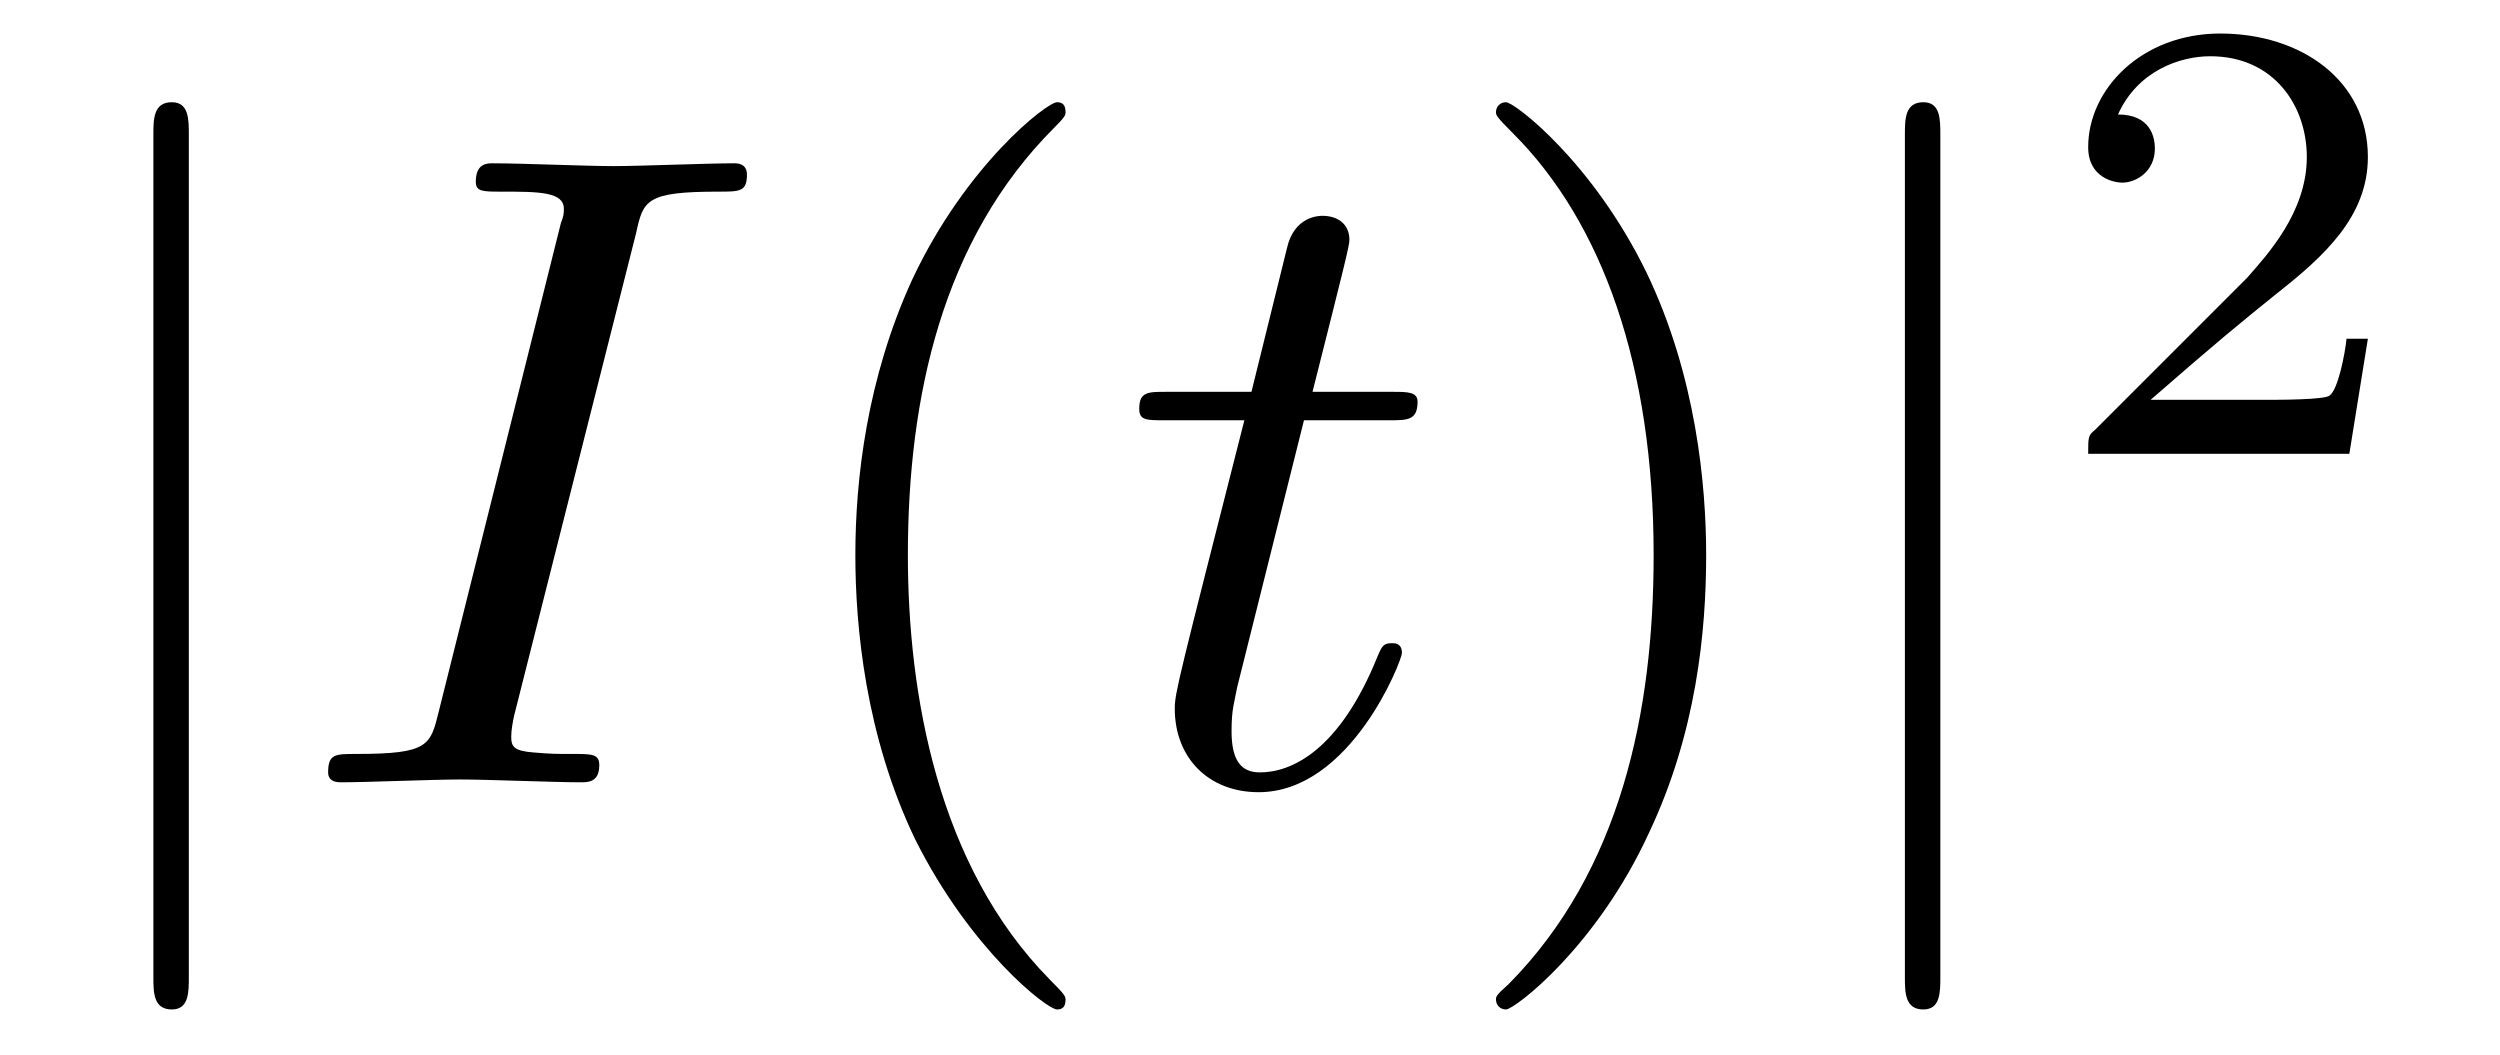
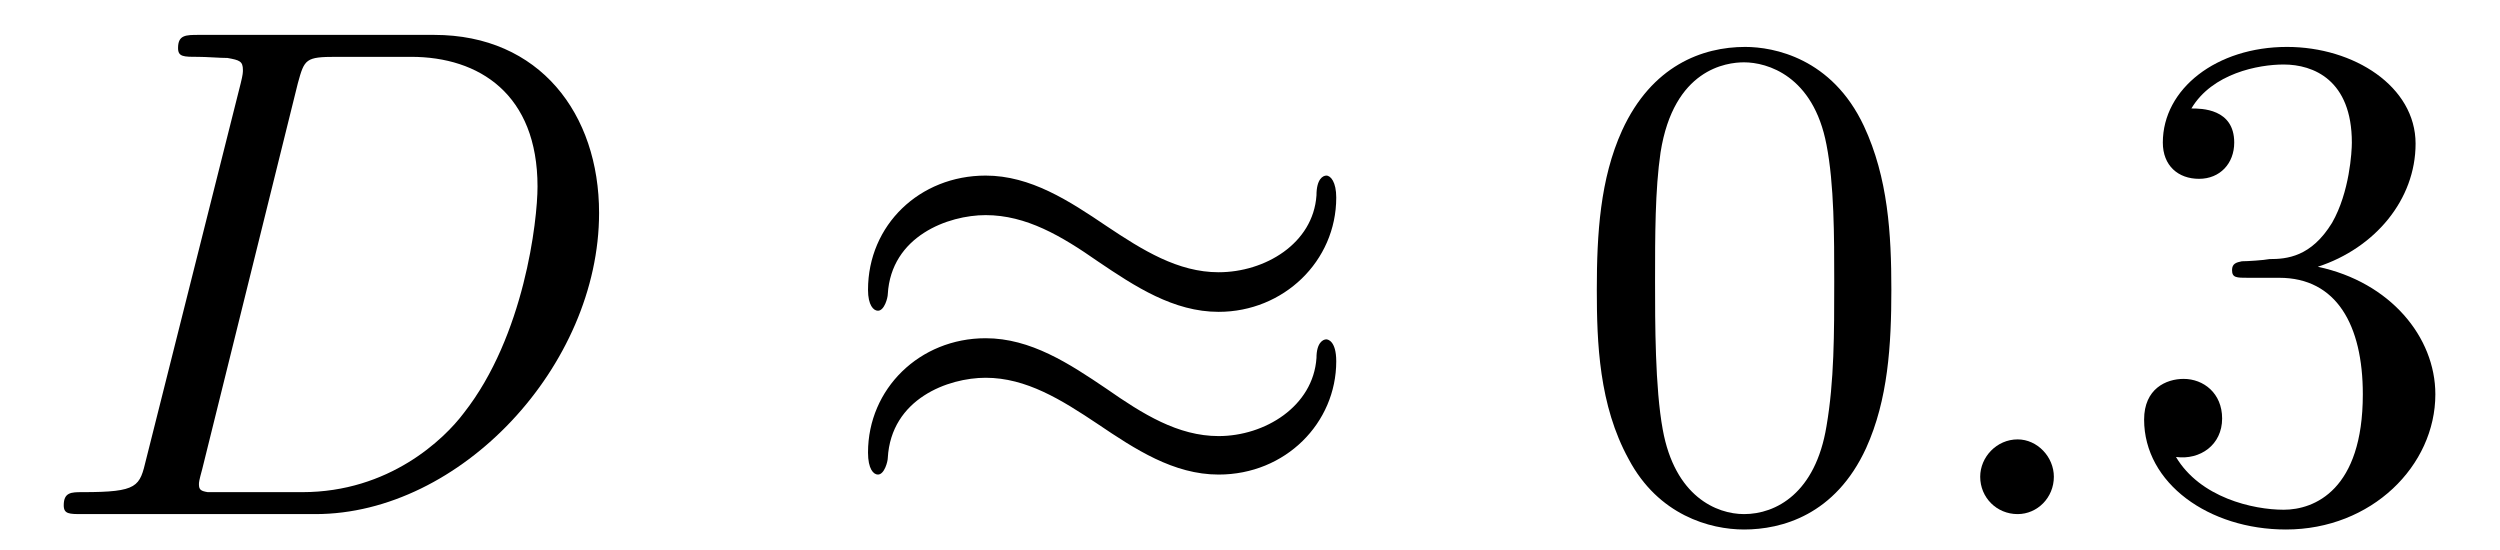
- <svg xmlns="http://www.w3.org/2000/svg" xmlns:xlink="http://www.w3.org/1999/xlink" viewBox="0 0 27.512 11.6">
+ <svg xmlns="http://www.w3.org/2000/svg" xmlns:xlink="http://www.w3.org/1999/xlink" viewBox="0 0 35.538 7.808">
  <defs>
    <g>
      <g id="glyph-0-0">
-         <path d="M 1.578 -7.125 C 1.578 -7.297 1.578 -7.484 1.391 -7.484 C 1.188 -7.484 1.188 -7.297 1.188 -7.125 L 1.188 2.141 C 1.188 2.312 1.188 2.5 1.391 2.5 C 1.578 2.5 1.578 2.312 1.578 2.141 Z M 1.578 -7.125 " />
+         <path d="M 1.578 -0.781 C 1.484 -0.391 1.469 -0.312 0.672 -0.312 C 0.516 -0.312 0.406 -0.312 0.406 -0.125 C 0.406 0 0.484 0 0.672 0 L 3.984 0 C 6.047 0 8.016 -2.109 8.016 -4.281 C 8.016 -5.688 7.172 -6.812 5.672 -6.812 L 2.328 -6.812 C 2.141 -6.812 2.031 -6.812 2.031 -6.625 C 2.031 -6.5 2.109 -6.5 2.312 -6.5 C 2.438 -6.5 2.625 -6.484 2.734 -6.484 C 2.906 -6.453 2.953 -6.438 2.953 -6.312 C 2.953 -6.281 2.953 -6.25 2.922 -6.125 Z M 3.734 -6.125 C 3.828 -6.469 3.844 -6.5 4.281 -6.5 L 5.344 -6.5 C 6.312 -6.5 7.141 -5.969 7.141 -4.656 C 7.141 -4.172 6.953 -2.531 6.094 -1.438 C 5.812 -1.062 5.031 -0.312 3.797 -0.312 L 2.672 -0.312 C 2.531 -0.312 2.516 -0.312 2.453 -0.312 C 2.359 -0.328 2.328 -0.344 2.328 -0.422 C 2.328 -0.453 2.328 -0.469 2.375 -0.641 Z M 3.734 -6.125 " />
+       </g>
+       <g id="glyph-0-1">
+         <path d="M 1.906 -0.531 C 1.906 -0.812 1.672 -1.062 1.391 -1.062 C 1.094 -1.062 0.859 -0.812 0.859 -0.531 C 0.859 -0.234 1.094 0 1.391 0 C 1.672 0 1.906 -0.234 1.906 -0.531 Z M 1.906 -0.531 " />
      </g>
      <g id="glyph-1-0">
-         <path d="M 3.734 -6.047 C 3.812 -6.406 3.844 -6.5 4.641 -6.5 C 4.875 -6.5 4.953 -6.5 4.953 -6.688 C 4.953 -6.812 4.844 -6.812 4.812 -6.812 C 4.516 -6.812 3.781 -6.781 3.484 -6.781 C 3.188 -6.781 2.469 -6.812 2.156 -6.812 C 2.094 -6.812 1.969 -6.812 1.969 -6.609 C 1.969 -6.5 2.047 -6.5 2.25 -6.5 C 2.656 -6.5 2.938 -6.5 2.938 -6.312 C 2.938 -6.266 2.938 -6.234 2.906 -6.156 L 1.562 -0.781 C 1.469 -0.406 1.453 -0.312 0.656 -0.312 C 0.422 -0.312 0.344 -0.312 0.344 -0.109 C 0.344 0 0.453 0 0.484 0 C 0.781 0 1.5 -0.031 1.797 -0.031 C 2.094 -0.031 2.828 0 3.125 0 C 3.203 0 3.328 0 3.328 -0.188 C 3.328 -0.312 3.25 -0.312 3.031 -0.312 C 2.844 -0.312 2.797 -0.312 2.609 -0.328 C 2.391 -0.344 2.359 -0.391 2.359 -0.5 C 2.359 -0.578 2.375 -0.656 2.391 -0.734 Z M 3.734 -6.047 " />
-       </g>
-       <g id="glyph-1-1">
-         <path d="M 2.047 -3.984 L 2.984 -3.984 C 3.188 -3.984 3.297 -3.984 3.297 -4.188 C 3.297 -4.297 3.188 -4.297 3.016 -4.297 L 2.141 -4.297 C 2.5 -5.719 2.547 -5.906 2.547 -5.969 C 2.547 -6.141 2.422 -6.234 2.25 -6.234 C 2.219 -6.234 1.938 -6.234 1.859 -5.875 L 1.469 -4.297 L 0.531 -4.297 C 0.328 -4.297 0.234 -4.297 0.234 -4.109 C 0.234 -3.984 0.312 -3.984 0.516 -3.984 L 1.391 -3.984 C 0.672 -1.156 0.625 -0.984 0.625 -0.812 C 0.625 -0.266 1 0.109 1.547 0.109 C 2.562 0.109 3.125 -1.344 3.125 -1.422 C 3.125 -1.531 3.047 -1.531 3.016 -1.531 C 2.922 -1.531 2.906 -1.5 2.859 -1.391 C 2.438 -0.344 1.906 -0.109 1.562 -0.109 C 1.359 -0.109 1.25 -0.234 1.25 -0.562 C 1.25 -0.812 1.281 -0.875 1.312 -1.047 Z M 2.047 -3.984 " />
+         <path d="M 7.203 -4.5 C 7.203 -4.719 7.125 -4.812 7.062 -4.812 C 7.016 -4.812 6.922 -4.766 6.922 -4.531 C 6.875 -3.844 6.188 -3.438 5.531 -3.438 C 4.953 -3.438 4.453 -3.75 3.938 -4.094 C 3.406 -4.453 2.859 -4.812 2.219 -4.812 C 1.281 -4.812 0.547 -4.109 0.547 -3.188 C 0.547 -2.969 0.625 -2.891 0.688 -2.891 C 0.781 -2.891 0.828 -3.078 0.828 -3.125 C 0.875 -3.953 1.688 -4.25 2.219 -4.25 C 2.797 -4.25 3.297 -3.953 3.812 -3.594 C 4.344 -3.234 4.891 -2.875 5.531 -2.875 C 6.453 -2.875 7.203 -3.594 7.203 -4.5 Z M 7.203 -2.172 C 7.203 -2.469 7.078 -2.484 7.062 -2.484 C 7.016 -2.484 6.922 -2.438 6.922 -2.219 C 6.875 -1.531 6.188 -1.109 5.531 -1.109 C 4.953 -1.109 4.453 -1.422 3.938 -1.781 C 3.406 -2.141 2.859 -2.5 2.219 -2.5 C 1.281 -2.5 0.547 -1.781 0.547 -0.875 C 0.547 -0.641 0.625 -0.562 0.688 -0.562 C 0.781 -0.562 0.828 -0.75 0.828 -0.797 C 0.875 -1.641 1.688 -1.938 2.219 -1.938 C 2.797 -1.938 3.297 -1.625 3.812 -1.281 C 4.344 -0.922 4.891 -0.562 5.531 -0.562 C 6.484 -0.562 7.203 -1.297 7.203 -2.172 Z M 7.203 -2.172 " />
      </g>
      <g id="glyph-2-0">
-         <path d="M 3.297 2.391 C 3.297 2.359 3.297 2.344 3.125 2.172 C 1.891 0.922 1.562 -0.969 1.562 -2.5 C 1.562 -4.234 1.938 -5.969 3.172 -7.203 C 3.297 -7.328 3.297 -7.344 3.297 -7.375 C 3.297 -7.453 3.266 -7.484 3.203 -7.484 C 3.094 -7.484 2.203 -6.797 1.609 -5.531 C 1.109 -4.438 0.984 -3.328 0.984 -2.5 C 0.984 -1.719 1.094 -0.516 1.641 0.625 C 2.25 1.844 3.094 2.5 3.203 2.5 C 3.266 2.5 3.297 2.469 3.297 2.391 Z M 3.297 2.391 " />
+         <path d="M 4.578 -3.188 C 4.578 -3.984 4.531 -4.781 4.188 -5.516 C 3.734 -6.484 2.906 -6.641 2.5 -6.641 C 1.891 -6.641 1.172 -6.375 0.75 -5.453 C 0.438 -4.766 0.391 -3.984 0.391 -3.188 C 0.391 -2.438 0.422 -1.547 0.844 -0.781 C 1.266 0.016 2 0.219 2.484 0.219 C 3.016 0.219 3.781 0.016 4.219 -0.938 C 4.531 -1.625 4.578 -2.406 4.578 -3.188 Z M 2.484 0 C 2.094 0 1.5 -0.25 1.328 -1.203 C 1.219 -1.797 1.219 -2.719 1.219 -3.312 C 1.219 -3.953 1.219 -4.609 1.297 -5.141 C 1.484 -6.328 2.234 -6.422 2.484 -6.422 C 2.812 -6.422 3.469 -6.234 3.656 -5.25 C 3.766 -4.688 3.766 -3.938 3.766 -3.312 C 3.766 -2.562 3.766 -1.891 3.656 -1.25 C 3.5 -0.297 2.938 0 2.484 0 Z M 2.484 0 " />
      </g>
      <g id="glyph-2-1">
-         <path d="M 2.875 -2.5 C 2.875 -3.266 2.766 -4.469 2.219 -5.609 C 1.625 -6.828 0.766 -7.484 0.672 -7.484 C 0.609 -7.484 0.562 -7.438 0.562 -7.375 C 0.562 -7.344 0.562 -7.328 0.75 -7.141 C 1.734 -6.156 2.297 -4.578 2.297 -2.5 C 2.297 -0.781 1.938 0.969 0.703 2.219 C 0.562 2.344 0.562 2.359 0.562 2.391 C 0.562 2.453 0.609 2.5 0.672 2.5 C 0.766 2.5 1.672 1.812 2.25 0.547 C 2.766 -0.547 2.875 -1.656 2.875 -2.5 Z M 2.875 -2.5 " />
-       </g>
-       <g id="glyph-3-0">
-         <path d="M 3.516 -1.266 L 3.281 -1.266 C 3.266 -1.109 3.188 -0.703 3.094 -0.641 C 3.047 -0.594 2.516 -0.594 2.406 -0.594 L 1.125 -0.594 C 1.859 -1.234 2.109 -1.438 2.516 -1.766 C 3.031 -2.172 3.516 -2.609 3.516 -3.266 C 3.516 -4.109 2.781 -4.625 1.891 -4.625 C 1.031 -4.625 0.438 -4.016 0.438 -3.375 C 0.438 -3.031 0.734 -2.984 0.812 -2.984 C 0.969 -2.984 1.172 -3.109 1.172 -3.359 C 1.172 -3.484 1.125 -3.734 0.766 -3.734 C 0.984 -4.219 1.453 -4.375 1.781 -4.375 C 2.484 -4.375 2.844 -3.828 2.844 -3.266 C 2.844 -2.656 2.406 -2.188 2.188 -1.938 L 0.516 -0.266 C 0.438 -0.203 0.438 -0.188 0.438 0 L 3.312 0 Z M 3.516 -1.266 " />
+         <path d="M 2.891 -3.516 C 3.703 -3.781 4.281 -4.469 4.281 -5.266 C 4.281 -6.078 3.406 -6.641 2.453 -6.641 C 1.453 -6.641 0.688 -6.047 0.688 -5.281 C 0.688 -4.953 0.906 -4.766 1.203 -4.766 C 1.5 -4.766 1.703 -4.984 1.703 -5.281 C 1.703 -5.766 1.234 -5.766 1.094 -5.766 C 1.391 -6.266 2.047 -6.391 2.406 -6.391 C 2.828 -6.391 3.375 -6.172 3.375 -5.281 C 3.375 -5.156 3.344 -4.578 3.094 -4.141 C 2.797 -3.656 2.453 -3.625 2.203 -3.625 C 2.125 -3.609 1.891 -3.594 1.812 -3.594 C 1.734 -3.578 1.672 -3.562 1.672 -3.469 C 1.672 -3.359 1.734 -3.359 1.906 -3.359 L 2.344 -3.359 C 3.156 -3.359 3.531 -2.688 3.531 -1.703 C 3.531 -0.344 2.844 -0.062 2.406 -0.062 C 1.969 -0.062 1.219 -0.234 0.875 -0.812 C 1.219 -0.766 1.531 -0.984 1.531 -1.359 C 1.531 -1.719 1.266 -1.922 0.984 -1.922 C 0.734 -1.922 0.422 -1.781 0.422 -1.344 C 0.422 -0.438 1.344 0.219 2.438 0.219 C 3.656 0.219 4.562 -0.688 4.562 -1.703 C 4.562 -2.516 3.922 -3.297 2.891 -3.516 Z M 2.891 -3.516 " />
      </g>
    </g>
    <clipPath id="clip-0">
-       <path clip-rule="nonzero" d="M 1 1 L 3 1 L 3 11.602 L 1 11.602 Z M 1 1 " />
+       <path clip-rule="nonzero" d="M 0 0 L 9 0 L 9 7.809 L 0 7.809 Z M 0 0 " />
    </clipPath>
    <clipPath id="clip-1">
-       <path clip-rule="nonzero" d="M 9 1 L 12 1 L 12 11.602 L 9 11.602 Z M 9 1 " />
+       <path clip-rule="nonzero" d="M 22 0 L 27 0 L 27 7.809 L 22 7.809 Z M 22 0 " />
    </clipPath>
    <clipPath id="clip-2">
-       <path clip-rule="nonzero" d="M 16 1 L 19 1 L 19 11.602 L 16 11.602 Z M 16 1 " />
+       <path clip-rule="nonzero" d="M 28 6 L 30 6 L 30 7.809 L 28 7.809 Z M 28 6 " />
    </clipPath>
    <clipPath id="clip-3">
-       <path clip-rule="nonzero" d="M 20 1 L 22 1 L 22 11.602 L 20 11.602 Z M 20 1 " />
+       <path clip-rule="nonzero" d="M 30 0 L 35 0 L 35 7.809 L 30 7.809 Z M 30 0 " />
    </clipPath>
  </defs>
  <g clip-path="url(#clip-0)">
    <g fill="rgb(0%, 0%, 0%)" fill-opacity="1">
-       <use xlink:href="#glyph-0-0" x="0.5" y="8.609" />
+       <use xlink:href="#glyph-0-0" x="0.5" y="7.308" />
    </g>
  </g>
  <g fill="rgb(0%, 0%, 0%)" fill-opacity="1">
-     <use xlink:href="#glyph-1-0" x="3.267" y="8.609" />
+     <use xlink:href="#glyph-1-0" x="11.792" y="7.308" />
  </g>
  <g clip-path="url(#clip-1)">
    <g fill="rgb(0%, 0%, 0%)" fill-opacity="1">
-       <use xlink:href="#glyph-2-0" x="8.429" y="8.609" />
+       <use xlink:href="#glyph-2-0" x="22.308" y="7.308" />
    </g>
-   </g>
-   <g fill="rgb(0%, 0%, 0%)" fill-opacity="1">
-     <use xlink:href="#glyph-1-1" x="12.303" y="8.609" />
  </g>
  <g clip-path="url(#clip-2)">
    <g fill="rgb(0%, 0%, 0%)" fill-opacity="1">
-       <use xlink:href="#glyph-2-1" x="15.901" y="8.609" />
+       <use xlink:href="#glyph-0-1" x="27.29" y="7.308" />
    </g>
  </g>
  <g clip-path="url(#clip-3)">
    <g fill="rgb(0%, 0%, 0%)" fill-opacity="1">
-       <use xlink:href="#glyph-0-0" x="19.775" y="8.609" />
+       <use xlink:href="#glyph-2-1" x="30.057" y="7.308" />
    </g>
  </g>
-   <g fill="rgb(0%, 0%, 0%)" fill-opacity="1">
-     <use xlink:href="#glyph-3-0" x="22.542" y="4.994" />
-   </g>
</svg>
